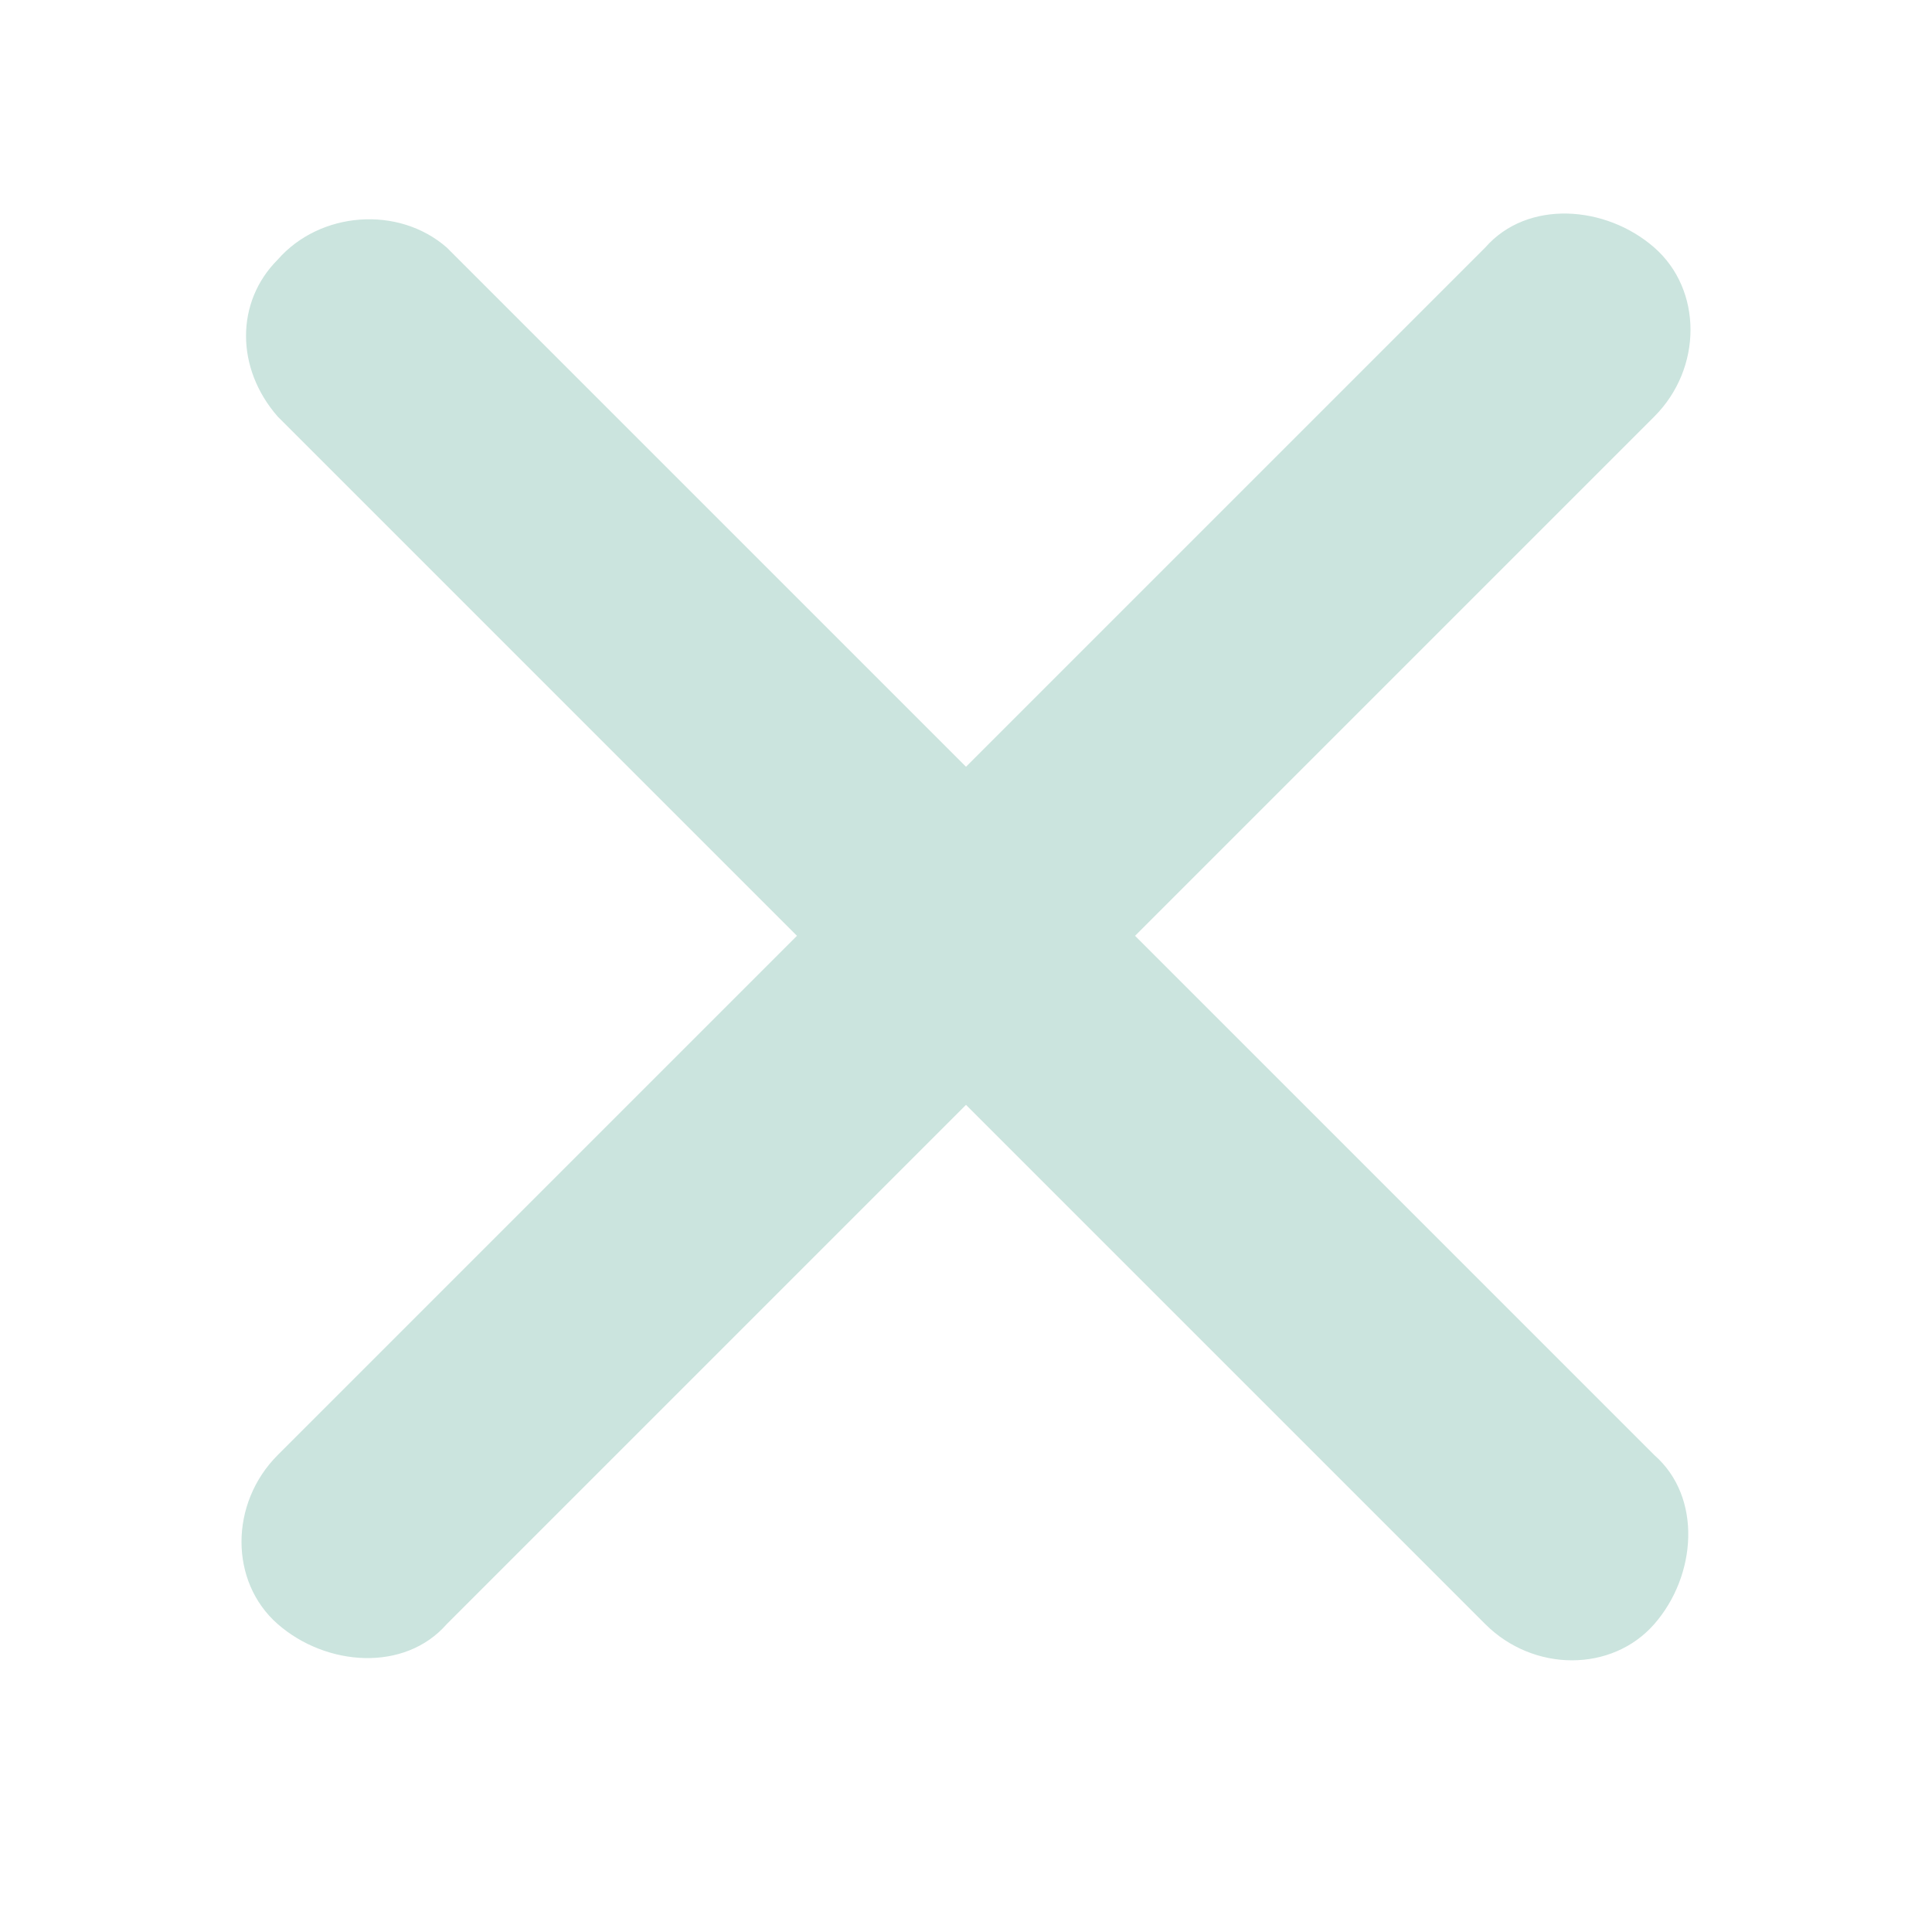
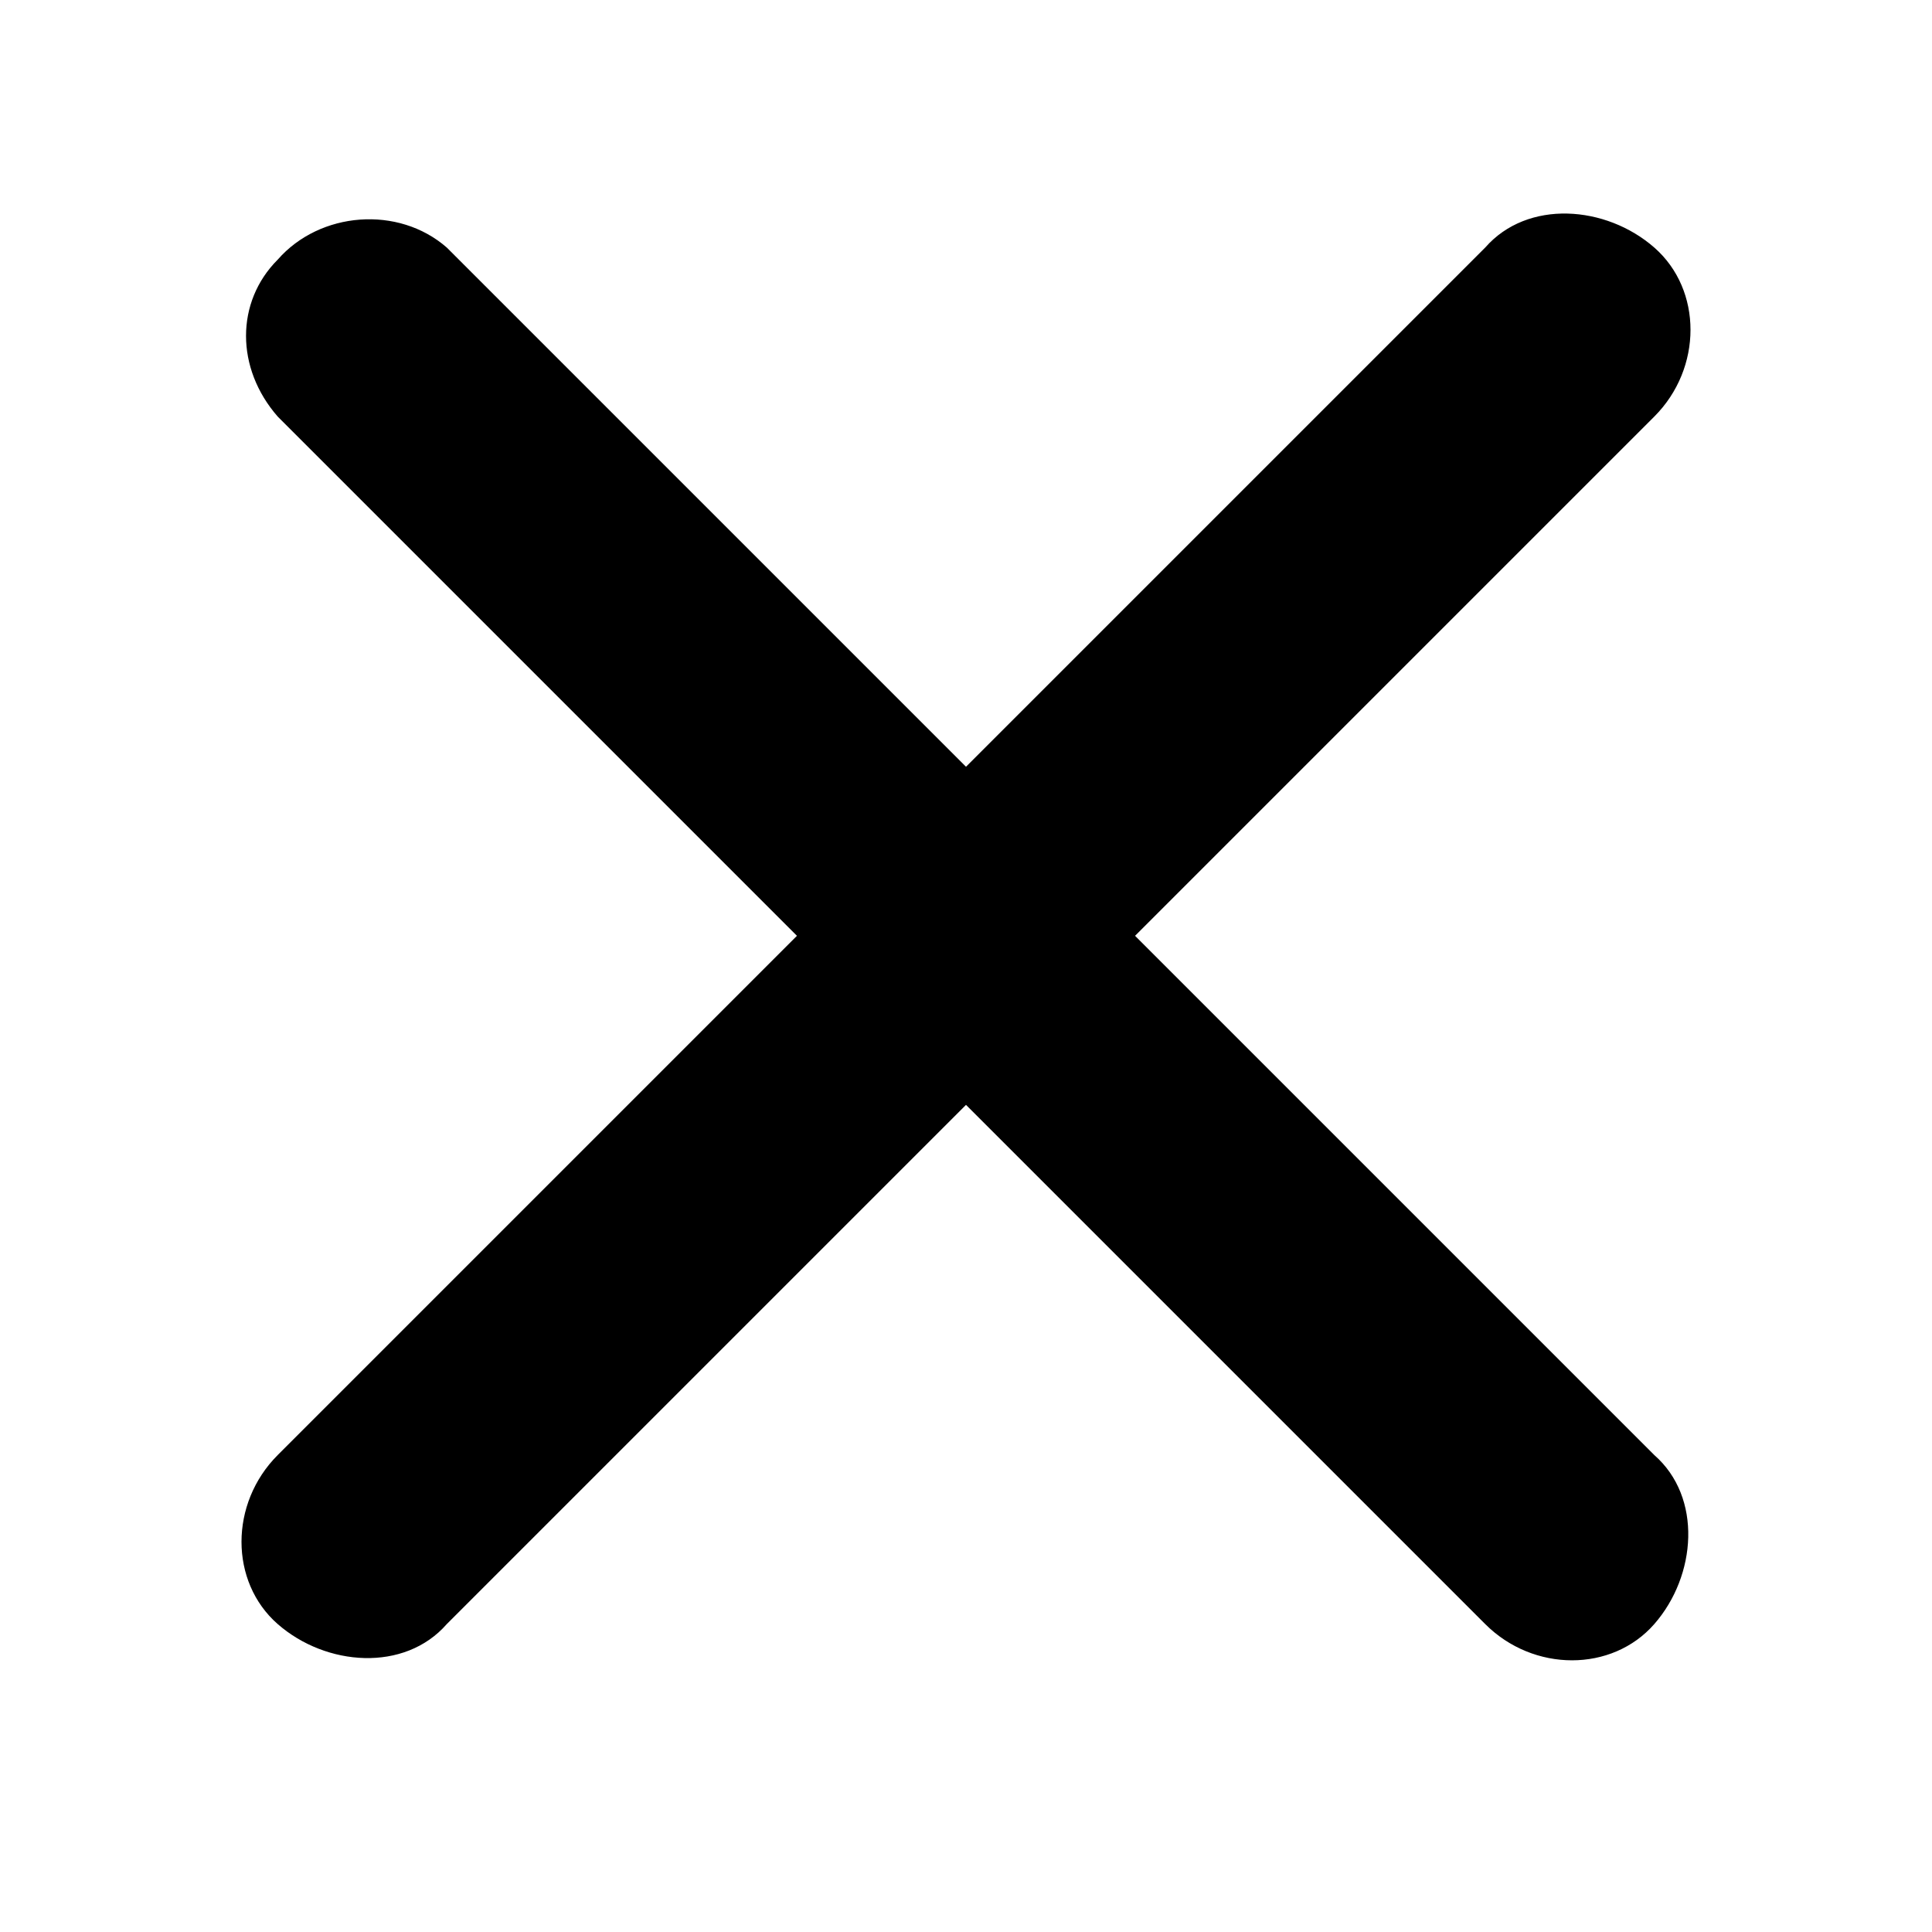
<svg xmlns="http://www.w3.org/2000/svg" version="1.1" id="Layer_1" x="0px" y="0px" viewBox="0 0 32 32" style="enable-background:new 0 0 32 32;" xml:space="preserve">
-   <style type="text/css">
- 	.st0{fill:#CBE4DE;}
- </style>
-   <path class="st0" d="M18.8,15.5l8.6-8.6c0.8-0.8,0.8-2.1,0-2.8s-2.1-0.8-2.8,0L16,12.7L7.4,4.1C6.6,3.4,5.3,3.5,4.6,4.3  C3.9,5,3.9,6.1,4.6,6.9l8.6,8.6l-8.6,8.6c-0.8,0.8-0.8,2.1,0,2.8s2.1,0.8,2.8,0l8.6-8.6l8.6,8.6c0.8,0.8,2.1,0.8,2.8,0  s0.8-2.1,0-2.8L18.8,15.5z" />
+   <path d="M18.8,15.5l8.6-8.6c0.8-0.8,0.8-2.1,0-2.8s-2.1-0.8-2.8,0L16,12.7L7.4,4.1C6.6,3.4,5.3,3.5,4.6,4.3  C3.9,5,3.9,6.1,4.6,6.9l8.6,8.6l-8.6,8.6c-0.8,0.8-0.8,2.1,0,2.8s2.1,0.8,2.8,0l8.6-8.6l8.6,8.6c0.8,0.8,2.1,0.8,2.8,0  s0.8-2.1,0-2.8L18.8,15.5z" />
</svg>
